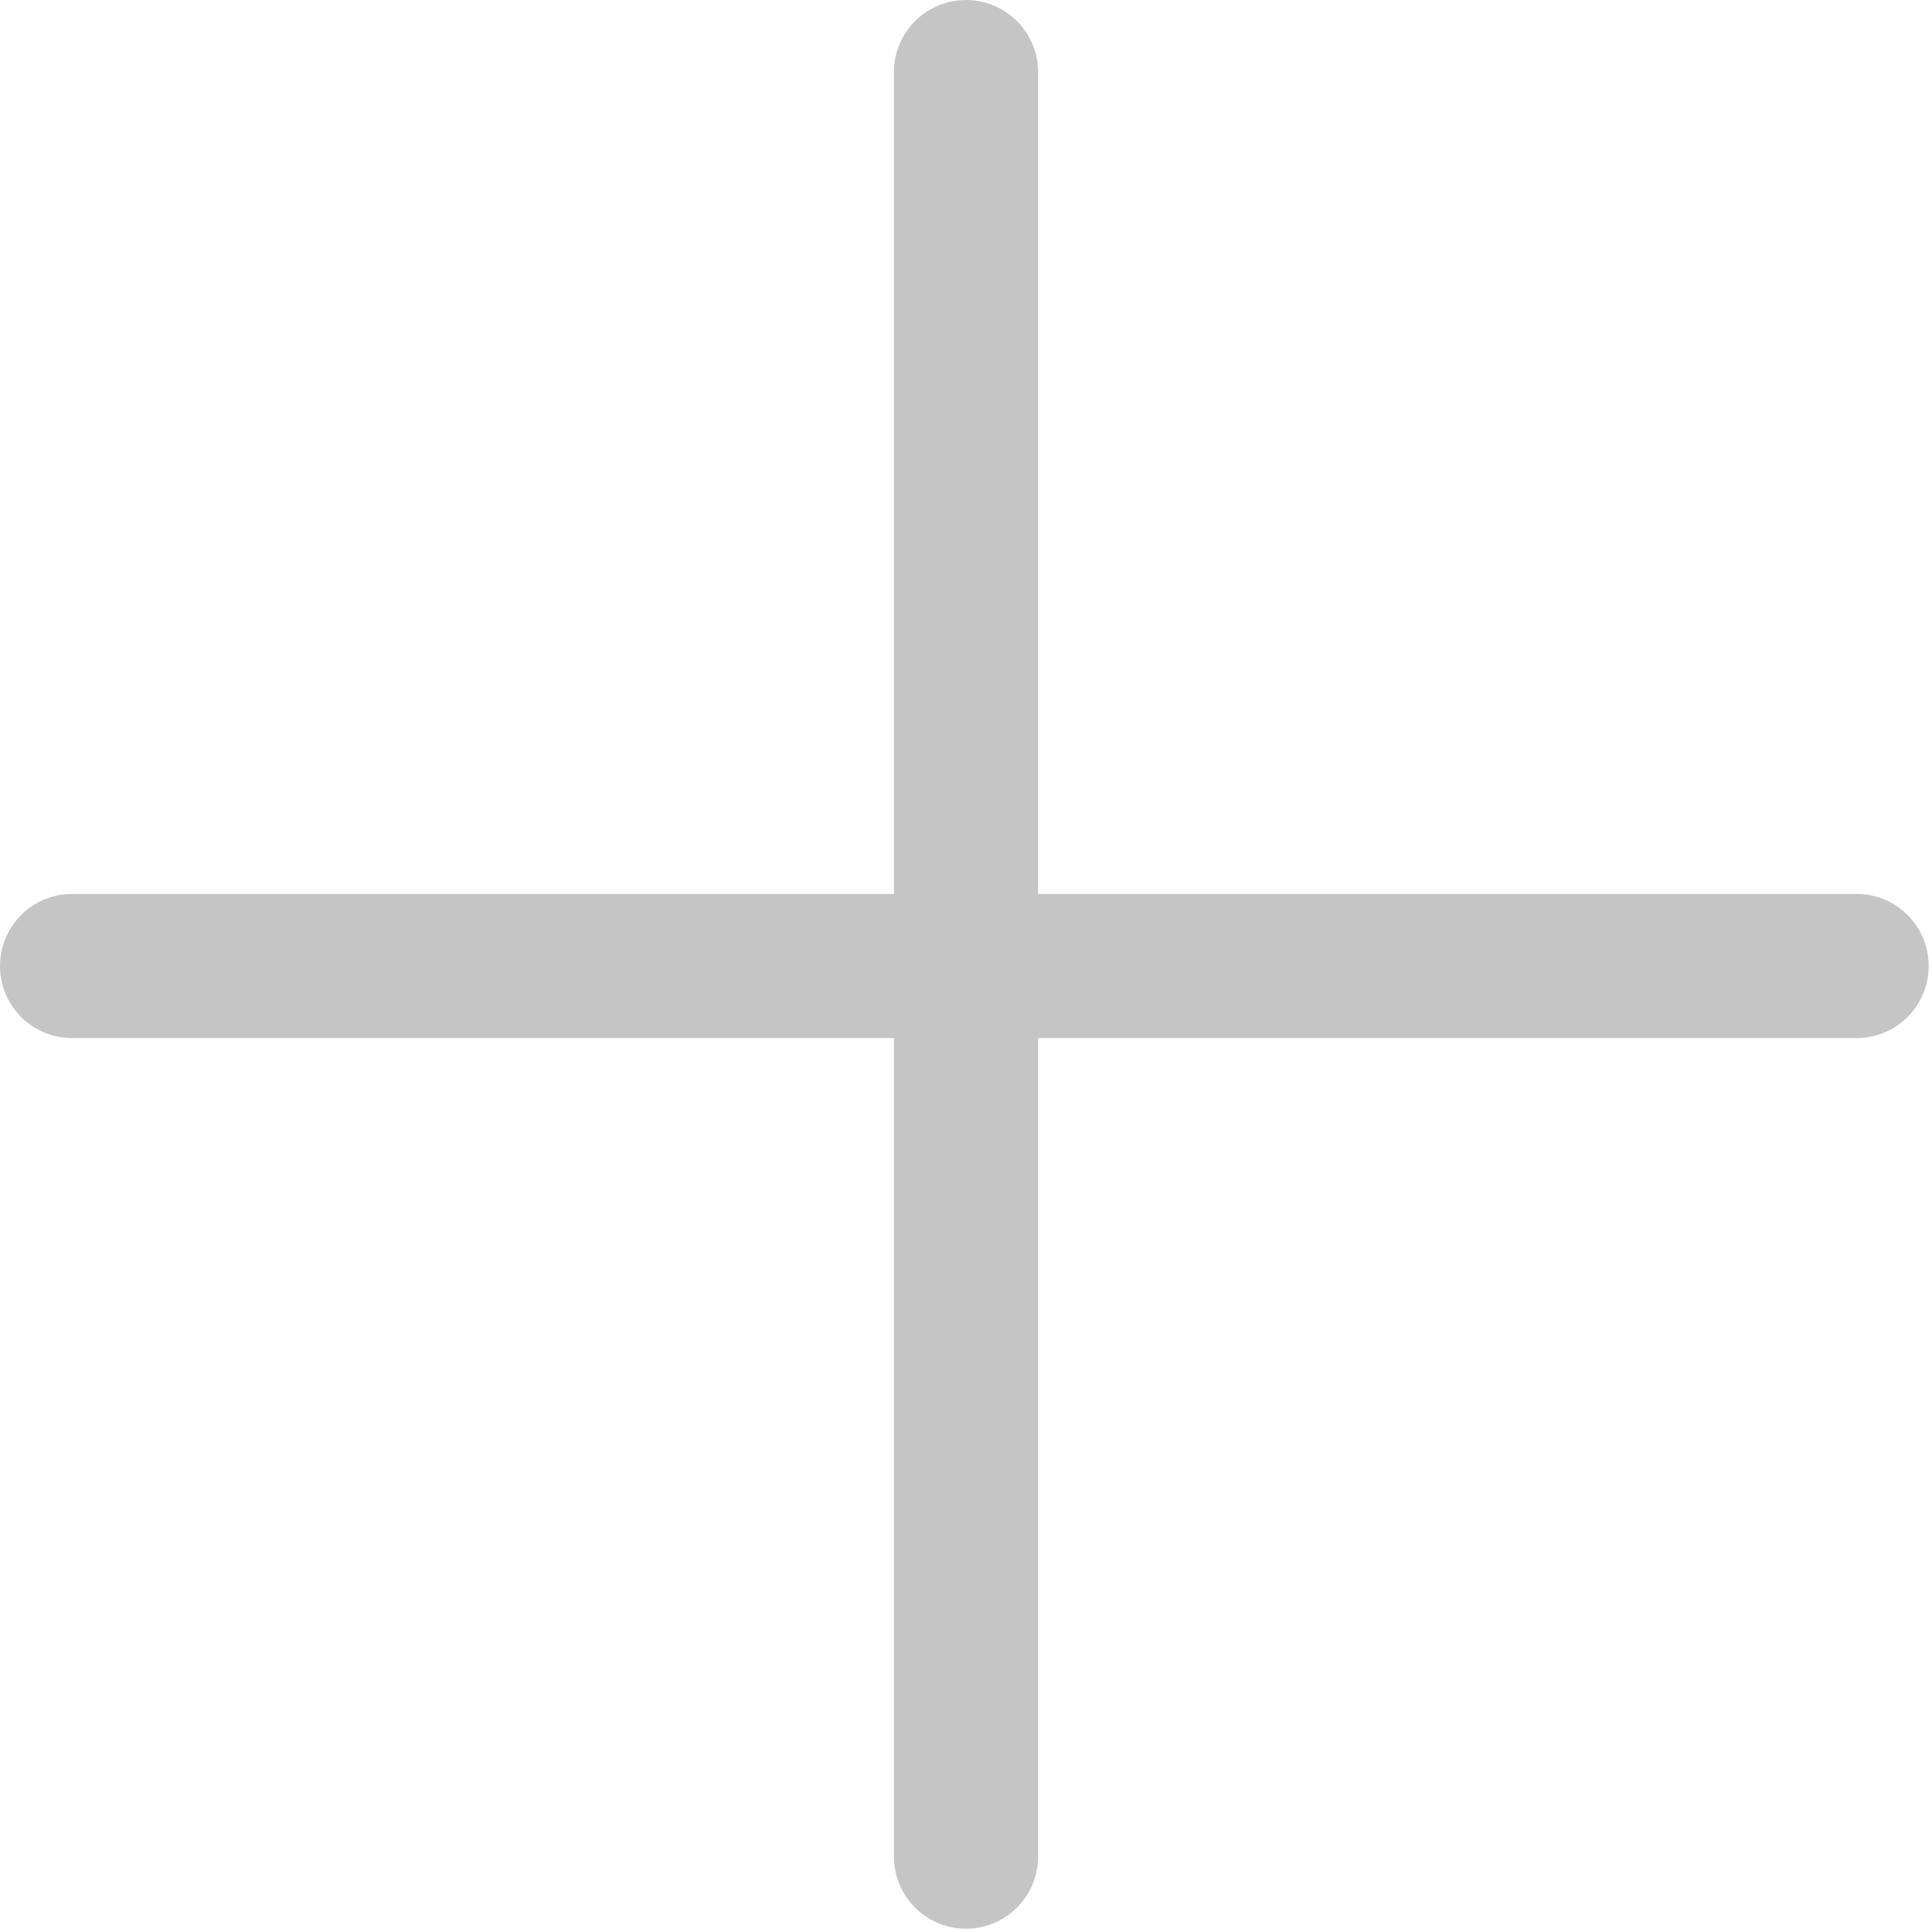
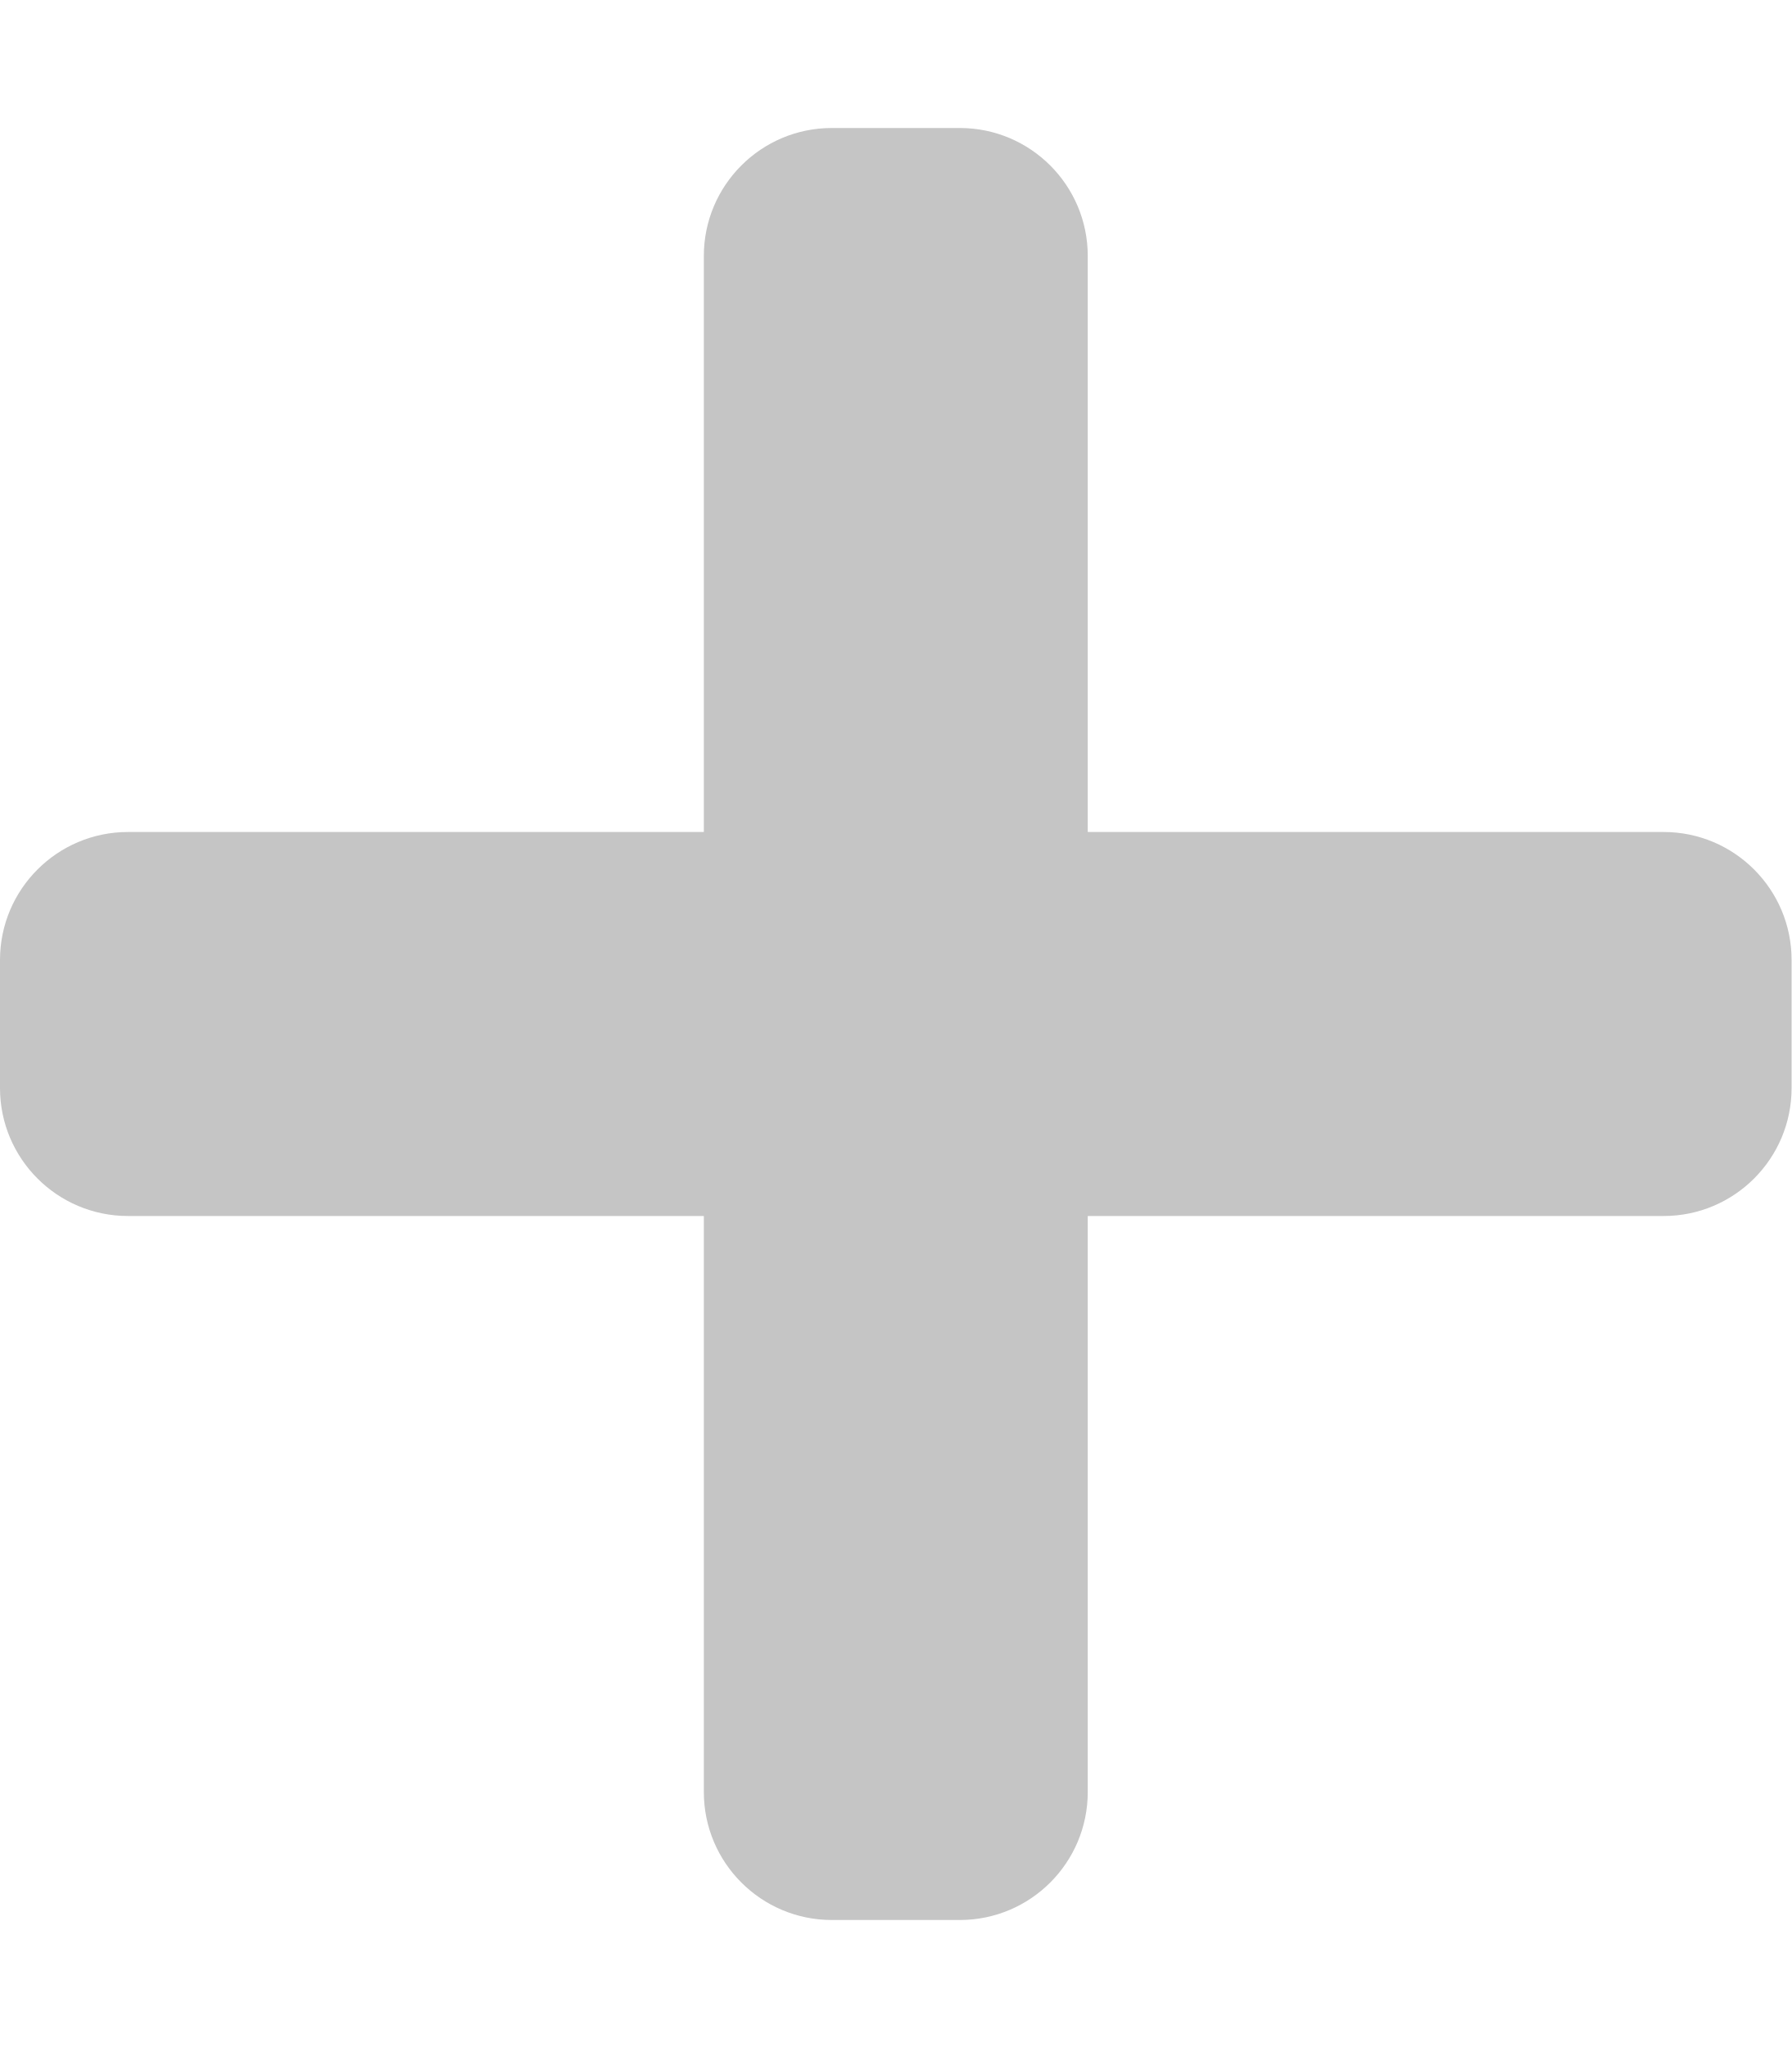
- <svg xmlns="http://www.w3.org/2000/svg" width="536" height="536" overflow="hidden">
-   <defs>
-     <clipPath id="clip0">
-       <path d="M372 92 908 92 908 628 372 628Z" fill-rule="evenodd" clip-rule="evenodd" />
-     </clipPath>
-   </defs>
-   <g clip-path="url(#clip0)" transform="translate(-372 -92)">
-     <path d="M640 112 640 607.085" stroke="#C5C5C5" stroke-width="40" stroke-linecap="round" stroke-miterlimit="8" fill="none" fill-rule="evenodd" />
-     <path d="M887.085 360 392 360" stroke="#C5C5C5" stroke-width="40" stroke-linecap="round" stroke-miterlimit="8" fill="none" fill-rule="evenodd" />
-   </g>
+ <svg xmlns="http://www.w3.org/2000/svg" viewBox="0 0 448 512">
+   <path fill="#C5C5C5" d="M416 208H272V64c0-17.67-14.33-32-32-32h-32c-17.67 0-32 14.33-32 32v144H32c-17.67 0-32 14.33-32 32v32c0 17.67 14.33 32 32 32h144v144c0 17.67 14.33 32 32 32h32c17.67 0 32-14.33 32-32V304h144c17.67 0 32-14.33 32-32v-32c0-17.67-14.33-32-32-32z" />
</svg>
